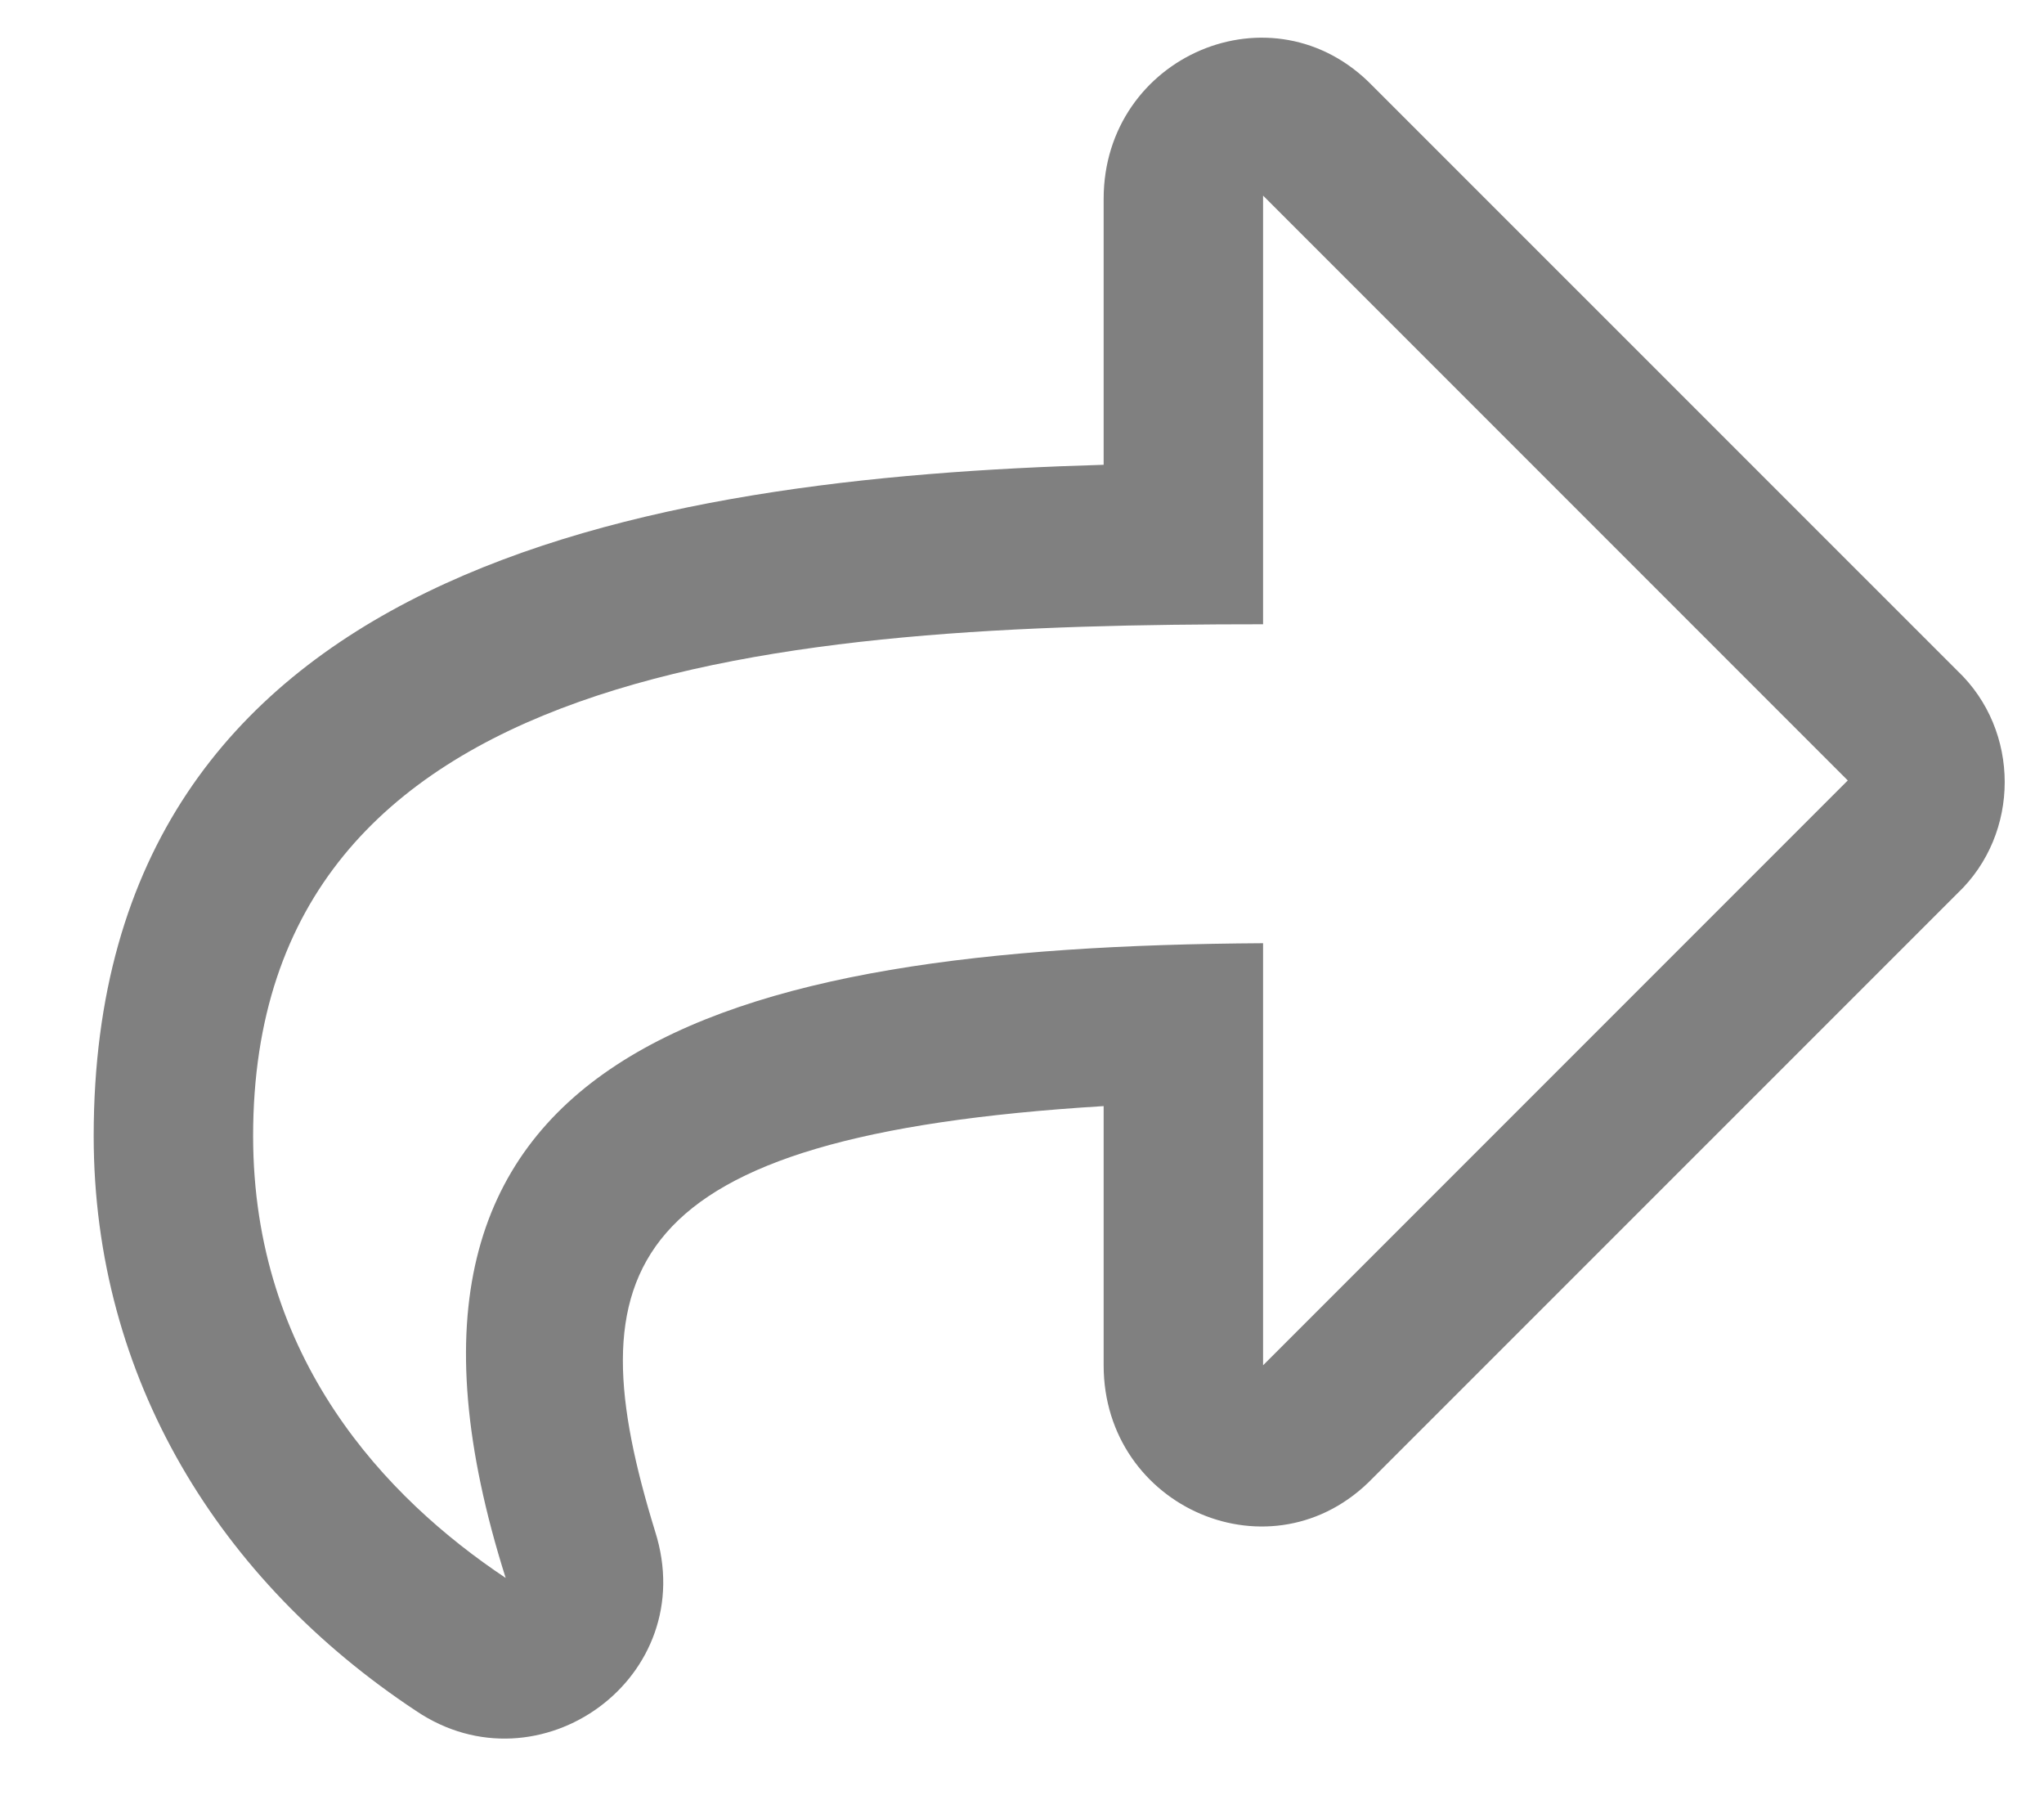
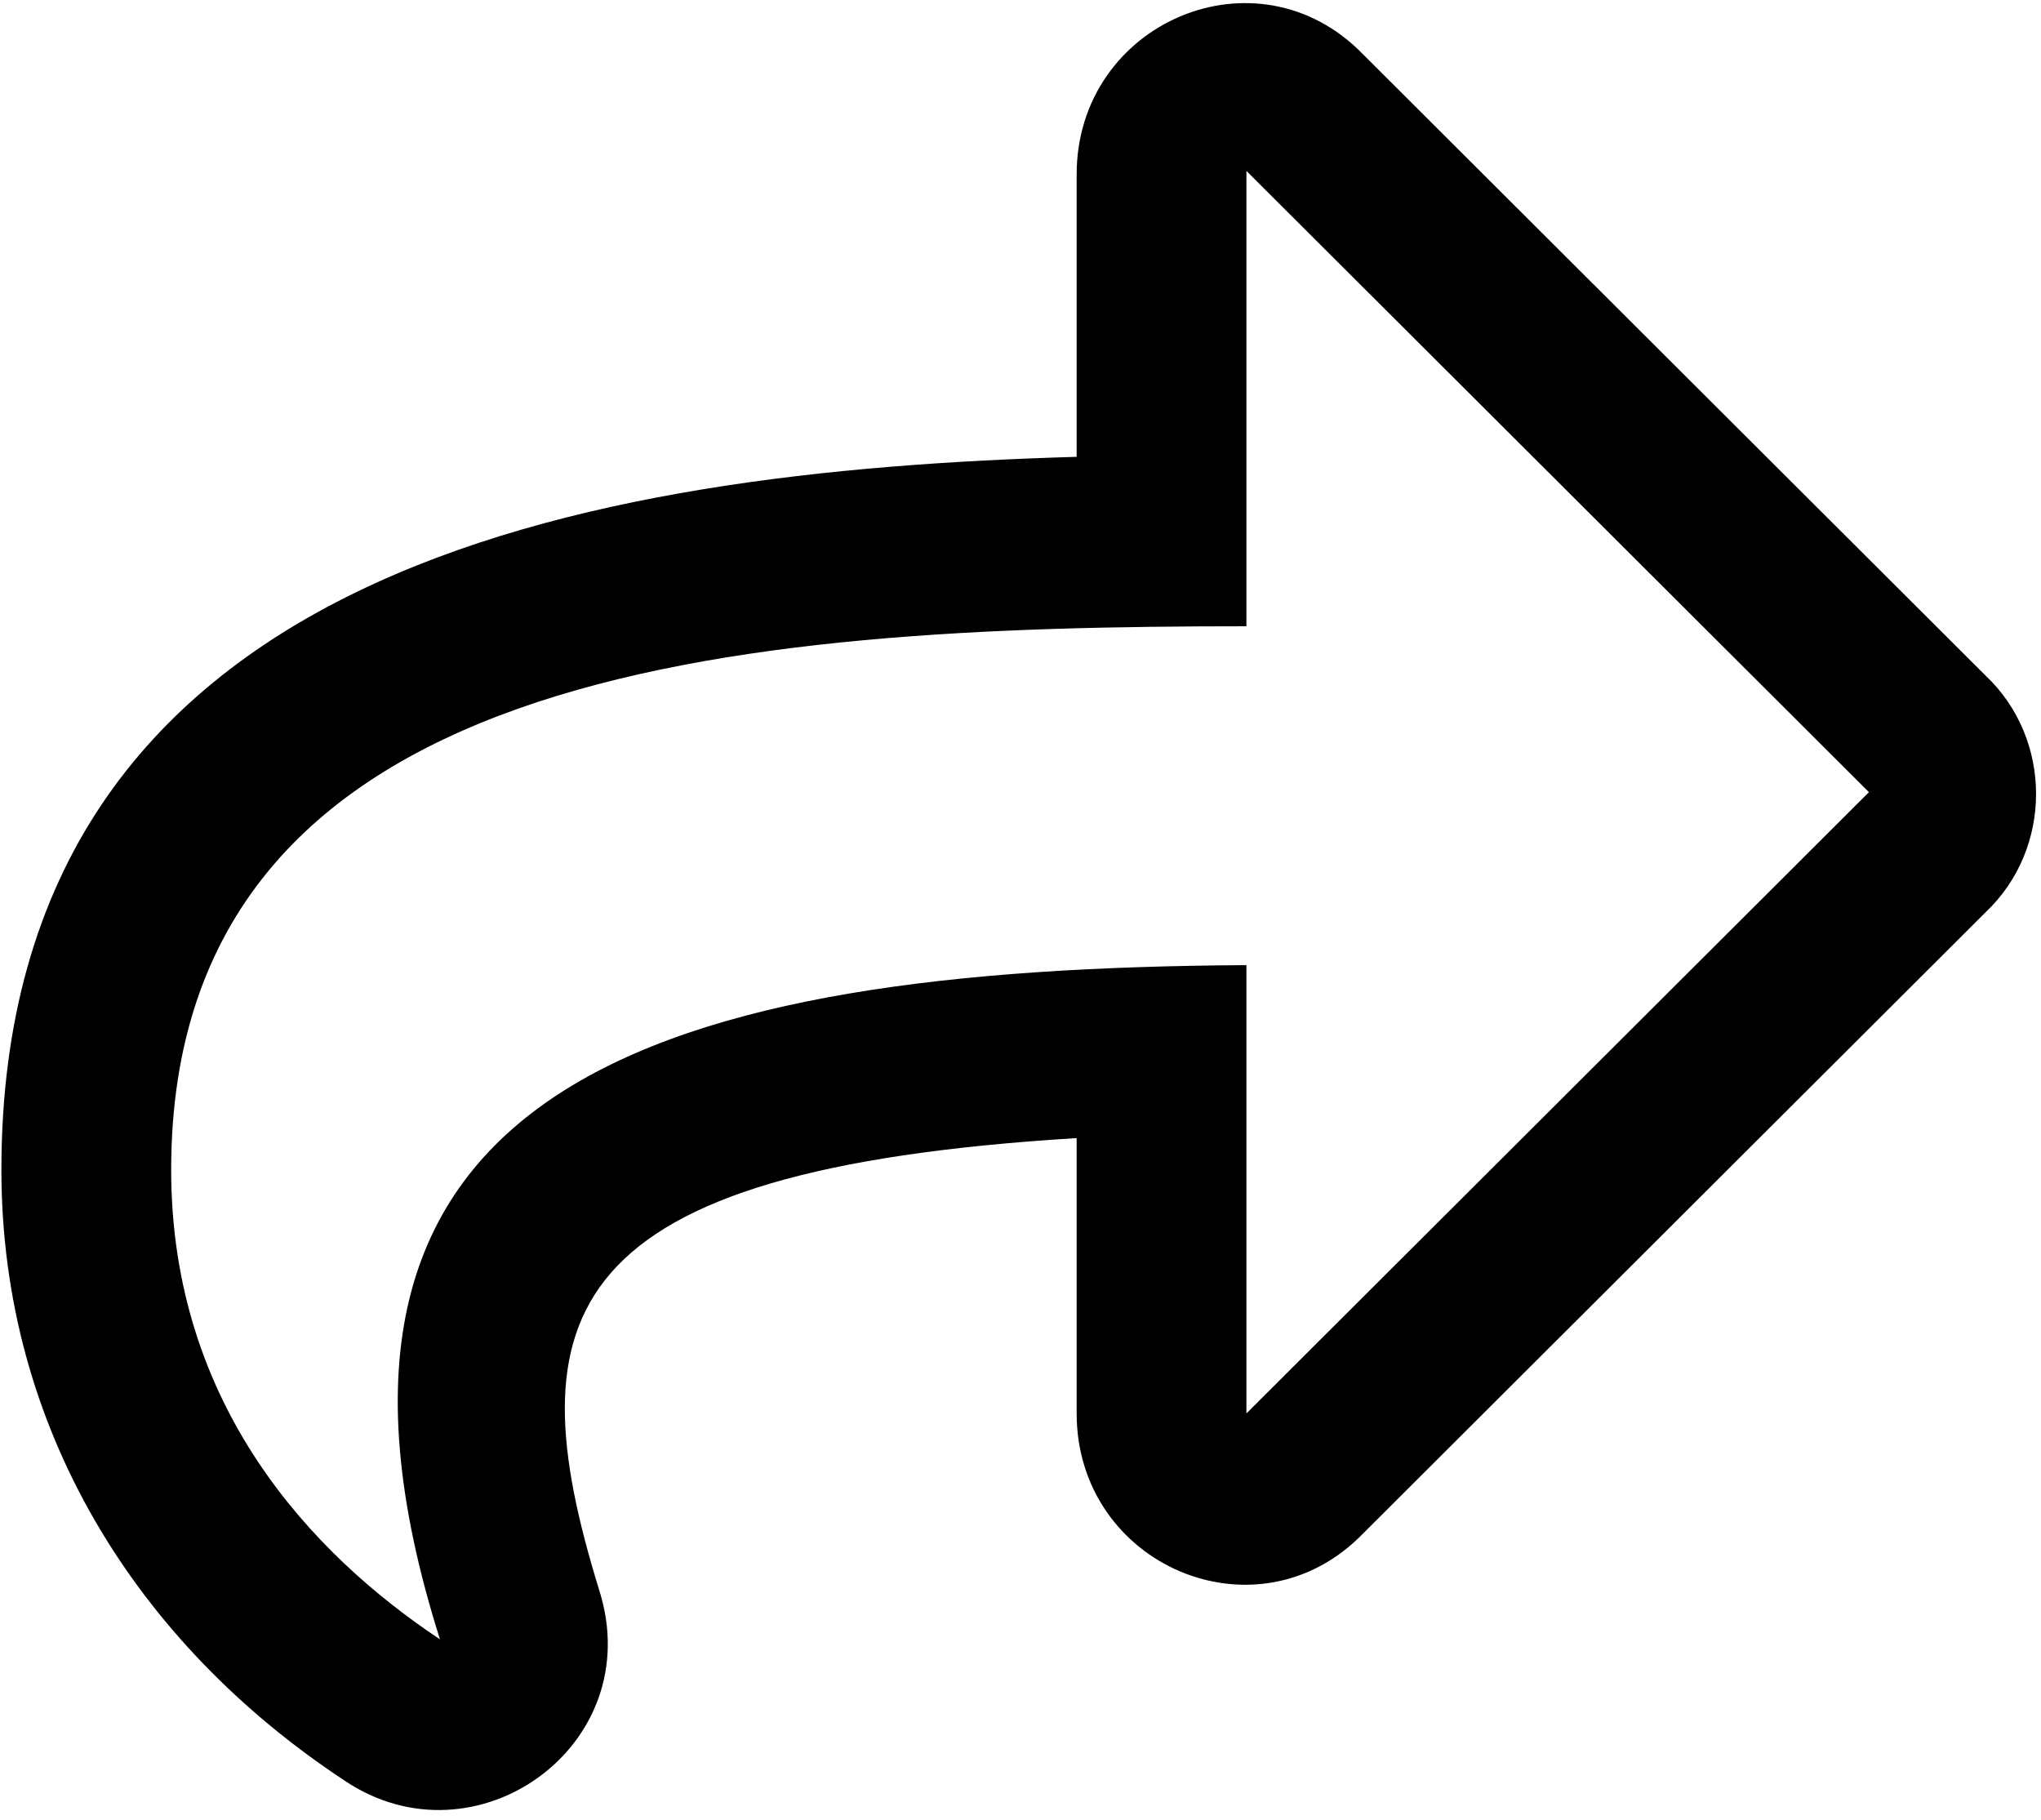
- <svg xmlns="http://www.w3.org/2000/svg" width="18" height="16" viewBox="0 0 18 16" fill="none">
-   <path d="M17.237 5.905L12.088 0.757C11.21 -0.15 9.719 0.493 9.719 1.751V4.092C5.681 4.209 0.825 4.999 0.825 10.001C0.825 12.137 1.937 13.921 3.663 15.062C4.745 15.794 6.179 14.77 5.769 13.482C5.067 11.201 5.418 10.001 9.719 9.738V12.02C9.719 13.278 11.21 13.921 12.088 13.014L17.237 7.866C17.793 7.339 17.793 6.432 17.237 5.905V5.905ZM11.123 12.02V8.304C6.296 8.333 2.99 9.27 4.453 13.892C3.4 13.19 2.229 11.961 2.229 10.001C2.229 5.818 6.91 5.496 11.123 5.496V1.722L16.272 6.871L11.123 12.02Z" fill="#808080" />
+ <svg xmlns="http://www.w3.org/2000/svg" width="166" height="148" viewBox="0 0 166 148" fill="none">
+   <path d="M161.499 54.947L110.867 4.424C102.237 -4.475 87.567 1.841 87.567 14.185V37.15C47.868 38.299 0.114 46.048 0.114 95.136C0.114 116.09 11.047 133.604 28.019 144.798C38.663 151.976 52.759 141.927 48.73 129.297C41.827 106.906 45.279 95.137 87.567 92.553V114.944C87.567 127.287 102.237 133.604 110.867 124.705L161.499 74.182C166.964 69.014 166.964 60.114 161.499 54.947ZM101.374 114.944V78.486C53.909 78.766 21.401 87.96 35.785 133.315C25.429 126.425 13.922 114.368 13.922 95.136C13.922 54.086 59.95 50.929 101.374 50.929V13.898L152.005 64.421L101.374 114.944Z" fill="#000000" />
</svg>
